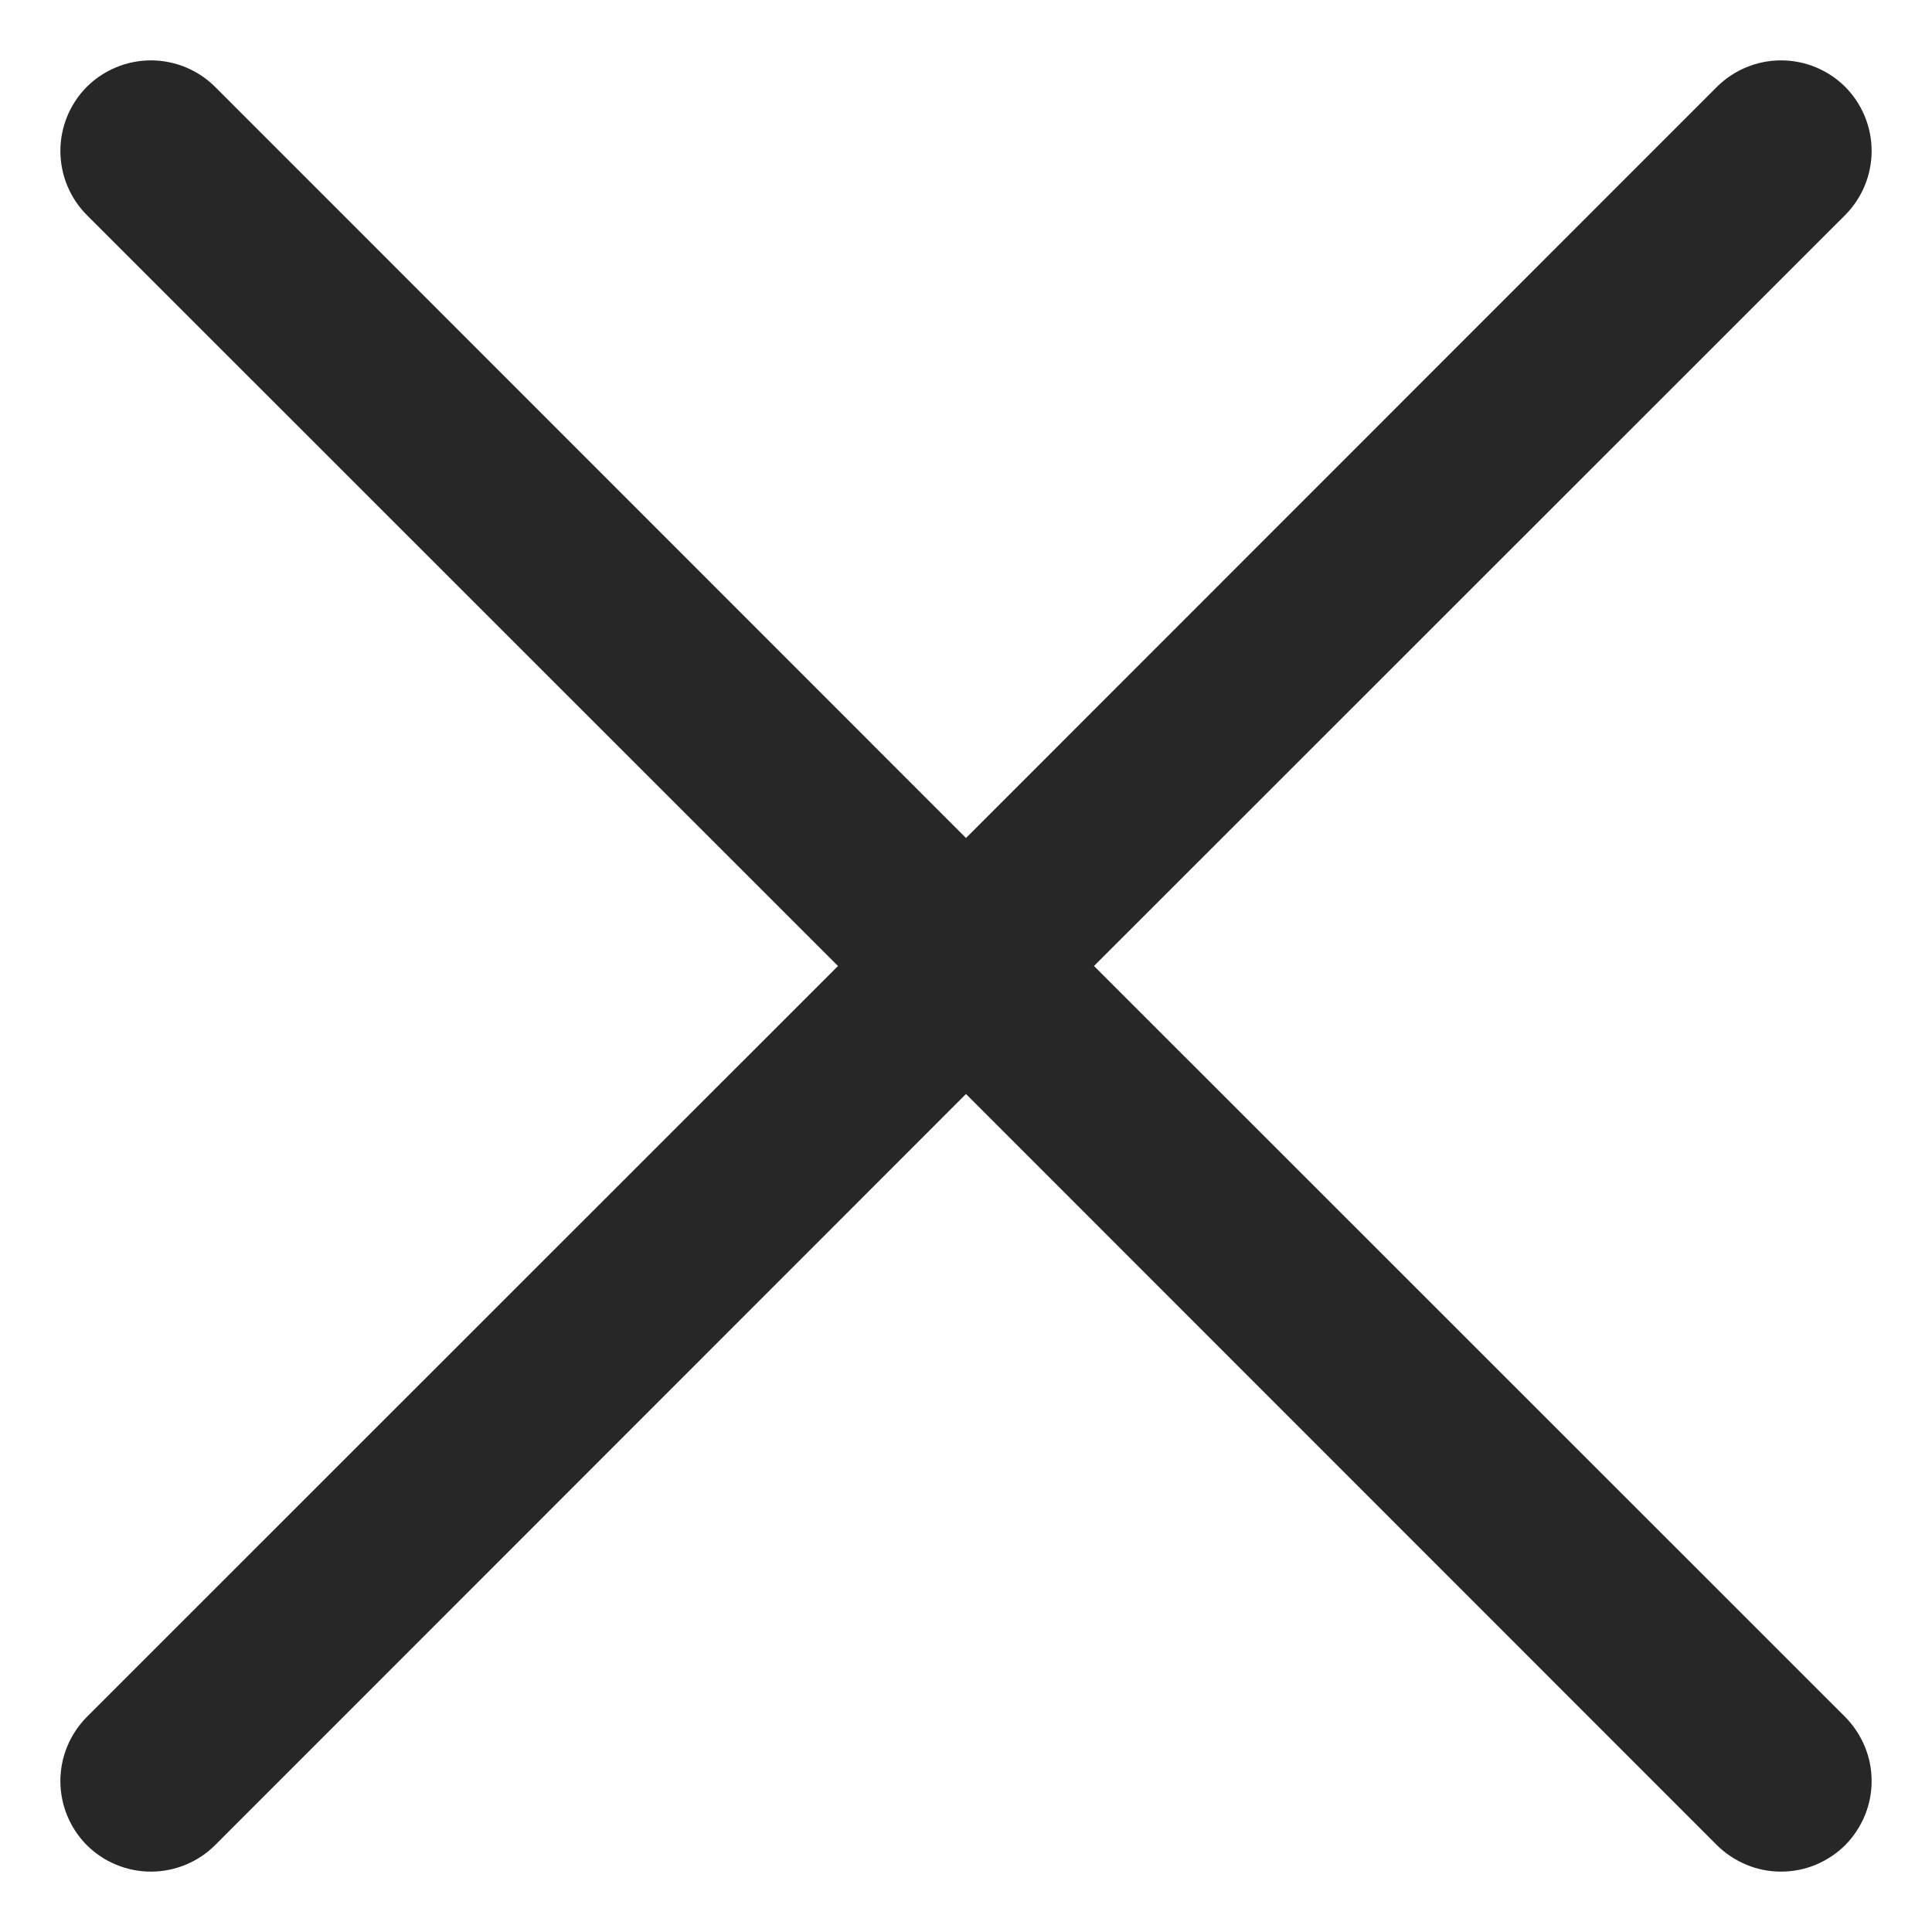
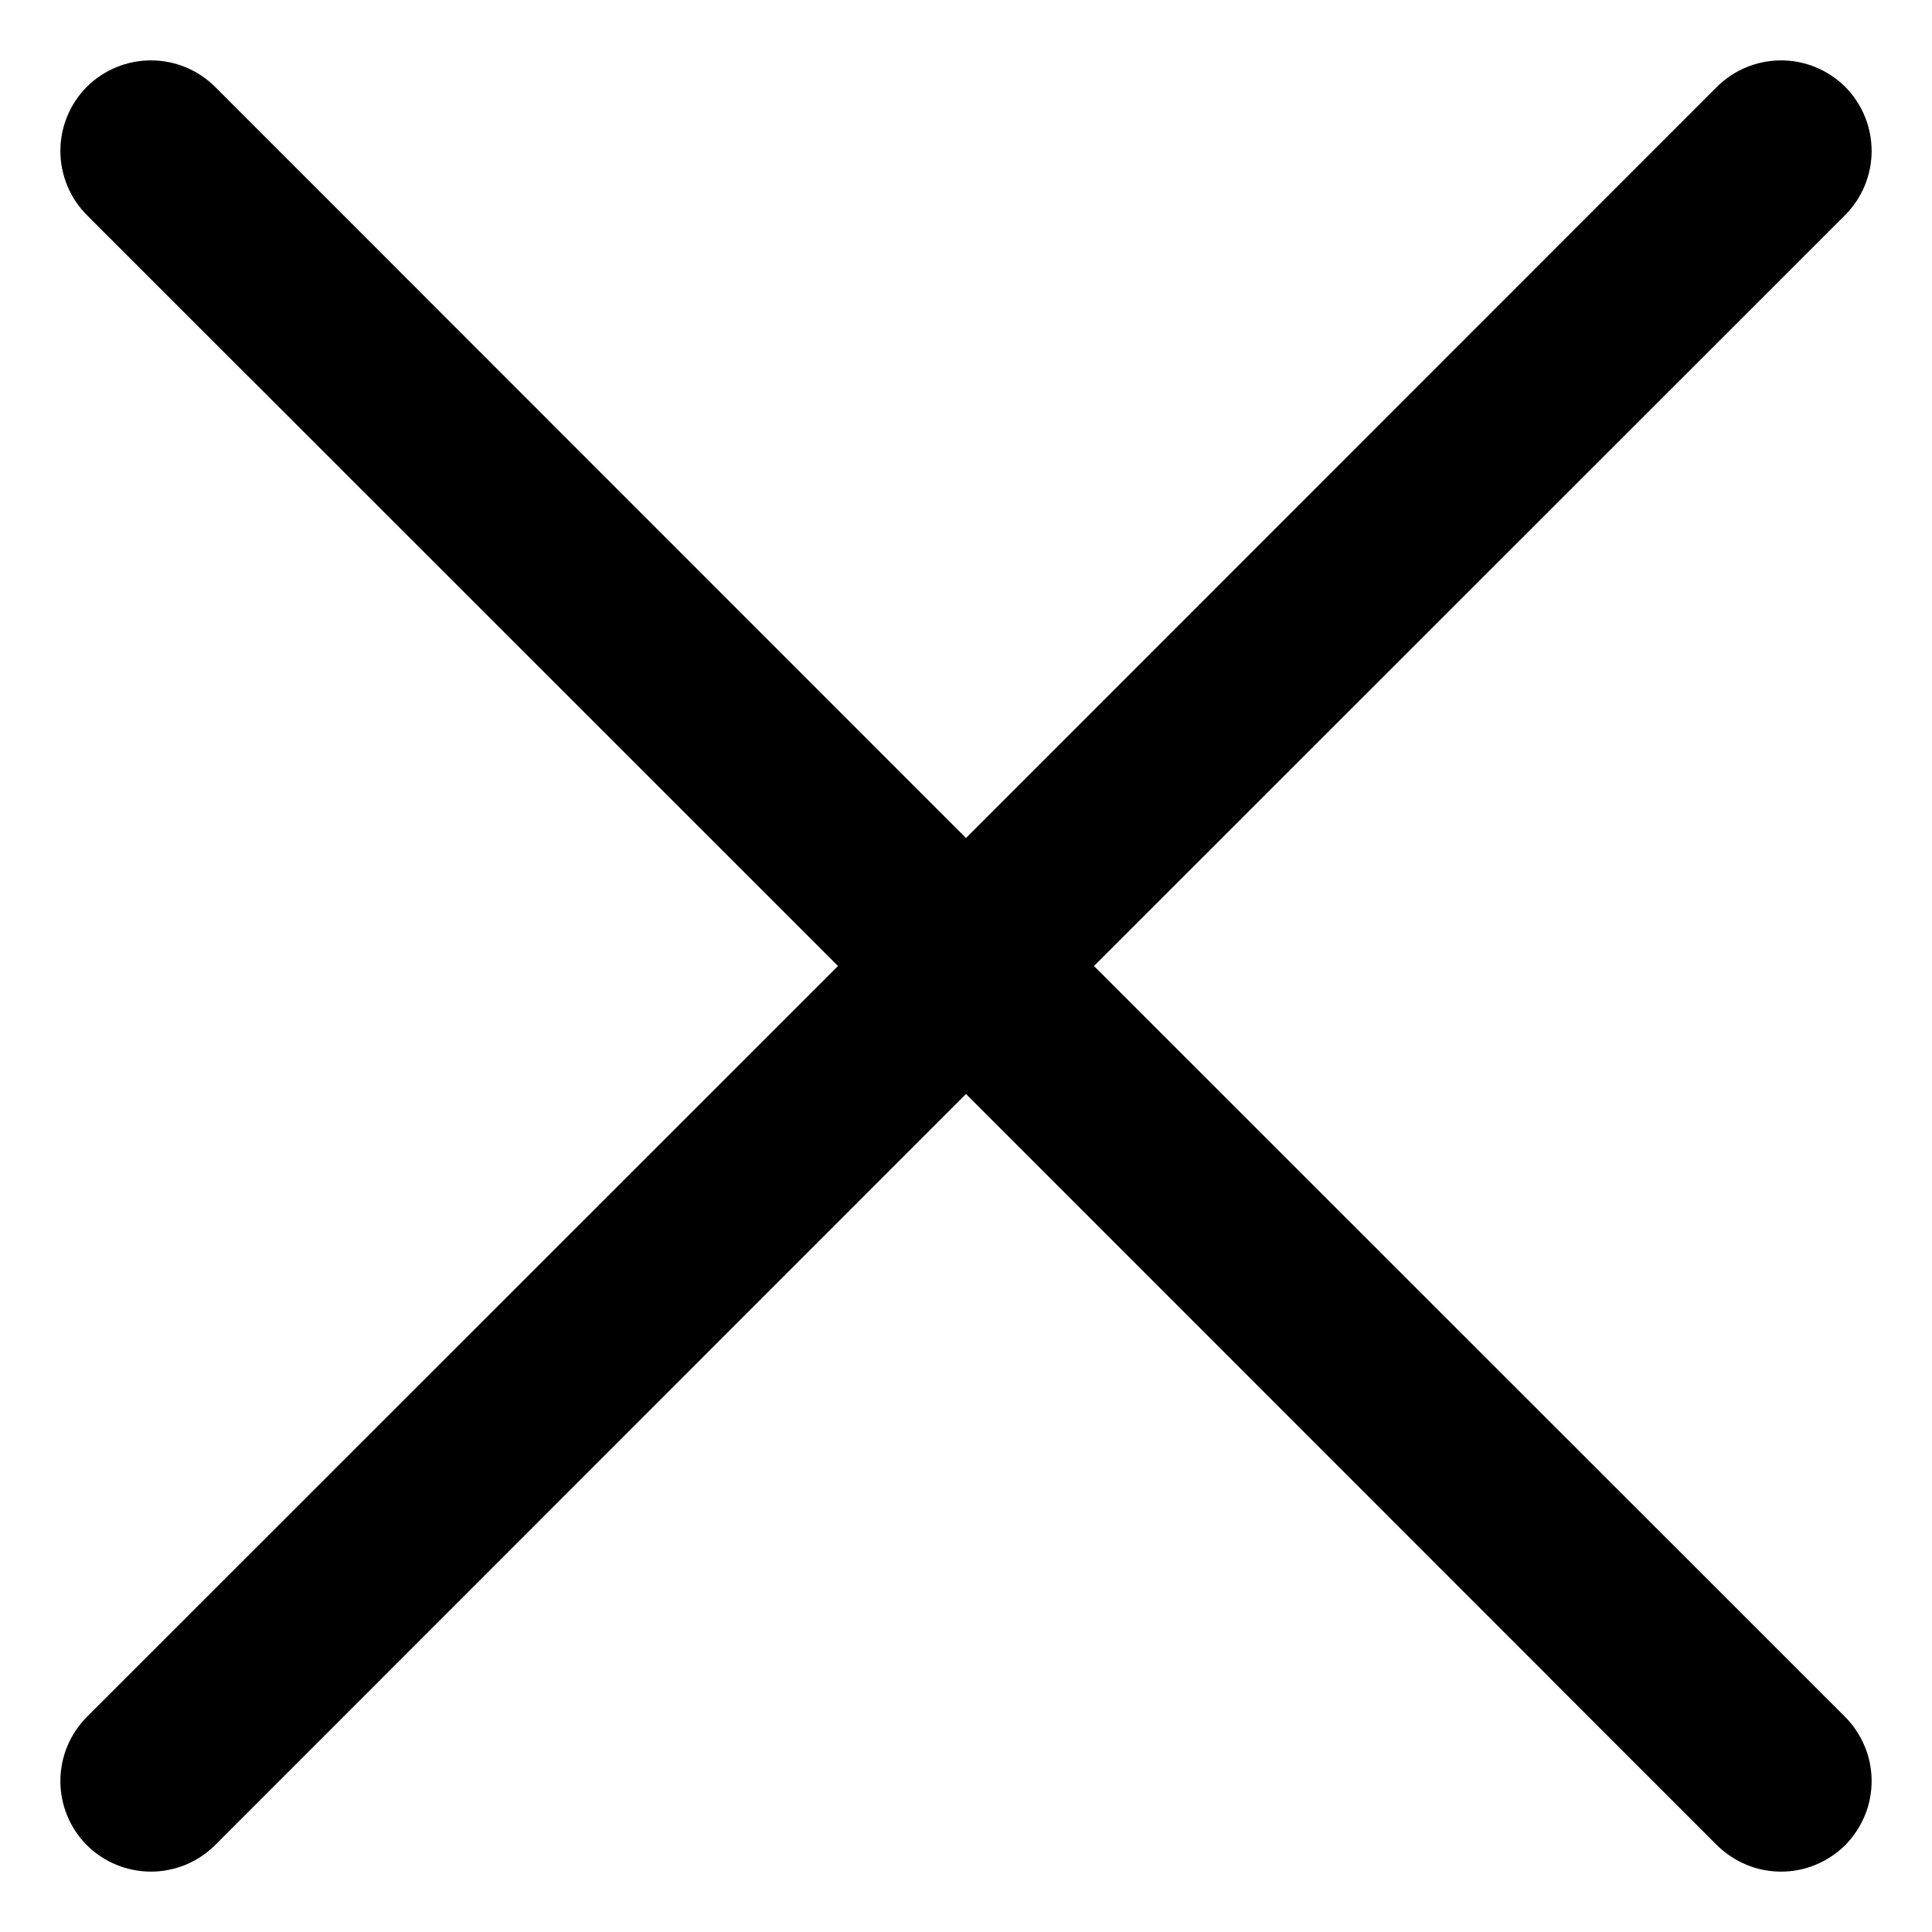
- <svg xmlns="http://www.w3.org/2000/svg" width="16" height="16" viewBox="0 0 16 16" fill="none">
-   <path d="M15.281 14.219C15.35 14.289 15.405 14.372 15.443 14.463C15.481 14.554 15.5 14.651 15.5 14.75C15.5 14.848 15.481 14.946 15.443 15.037C15.405 15.128 15.35 15.211 15.281 15.281C15.211 15.35 15.128 15.405 15.037 15.443C14.946 15.481 14.848 15.5 14.75 15.5C14.651 15.5 14.554 15.481 14.463 15.443C14.372 15.405 14.289 15.35 14.219 15.281L8 9.06L1.781 15.281C1.64 15.421 1.449 15.5 1.25 15.5C1.051 15.5 0.86 15.421 0.719 15.281C0.579 15.14 0.5 14.949 0.5 14.75C0.5 14.551 0.579 14.36 0.719 14.219L6.94 8L0.719 1.781C0.579 1.64 0.5 1.449 0.5 1.25C0.5 1.051 0.579 0.86 0.719 0.719C0.86 0.579 1.051 0.5 1.25 0.5C1.449 0.5 1.64 0.579 1.781 0.719L8 6.94L14.219 0.719C14.36 0.579 14.551 0.5 14.75 0.5C14.949 0.5 15.14 0.579 15.281 0.719C15.421 0.86 15.5 1.051 15.5 1.25C15.5 1.449 15.421 1.64 15.281 1.781L9.06 8L15.281 14.219Z" fill="#272727" />
+ <svg xmlns="http://www.w3.org/2000/svg" width="16" height="16" viewBox="0 0 16 16" fill="currentColor">
+   <path d="M15.281 14.219C15.35 14.289 15.405 14.372 15.443 14.463C15.481 14.554 15.5 14.651 15.5 14.75C15.5 14.848 15.481 14.946 15.443 15.037C15.405 15.128 15.35 15.211 15.281 15.281C15.211 15.35 15.128 15.405 15.037 15.443C14.946 15.481 14.848 15.5 14.75 15.5C14.651 15.5 14.554 15.481 14.463 15.443C14.372 15.405 14.289 15.35 14.219 15.281L8 9.06L1.781 15.281C1.64 15.421 1.449 15.5 1.25 15.5C1.051 15.5 0.86 15.421 0.719 15.281C0.579 15.14 0.5 14.949 0.5 14.75C0.5 14.551 0.579 14.36 0.719 14.219L6.94 8L0.719 1.781C0.579 1.64 0.5 1.449 0.5 1.25C0.5 1.051 0.579 0.86 0.719 0.719C0.86 0.579 1.051 0.5 1.25 0.5C1.449 0.5 1.64 0.579 1.781 0.719L8 6.94L14.219 0.719C14.36 0.579 14.551 0.5 14.75 0.5C14.949 0.5 15.14 0.579 15.281 0.719C15.421 0.86 15.5 1.051 15.5 1.25C15.5 1.449 15.421 1.64 15.281 1.781L9.06 8L15.281 14.219Z" />
</svg>
